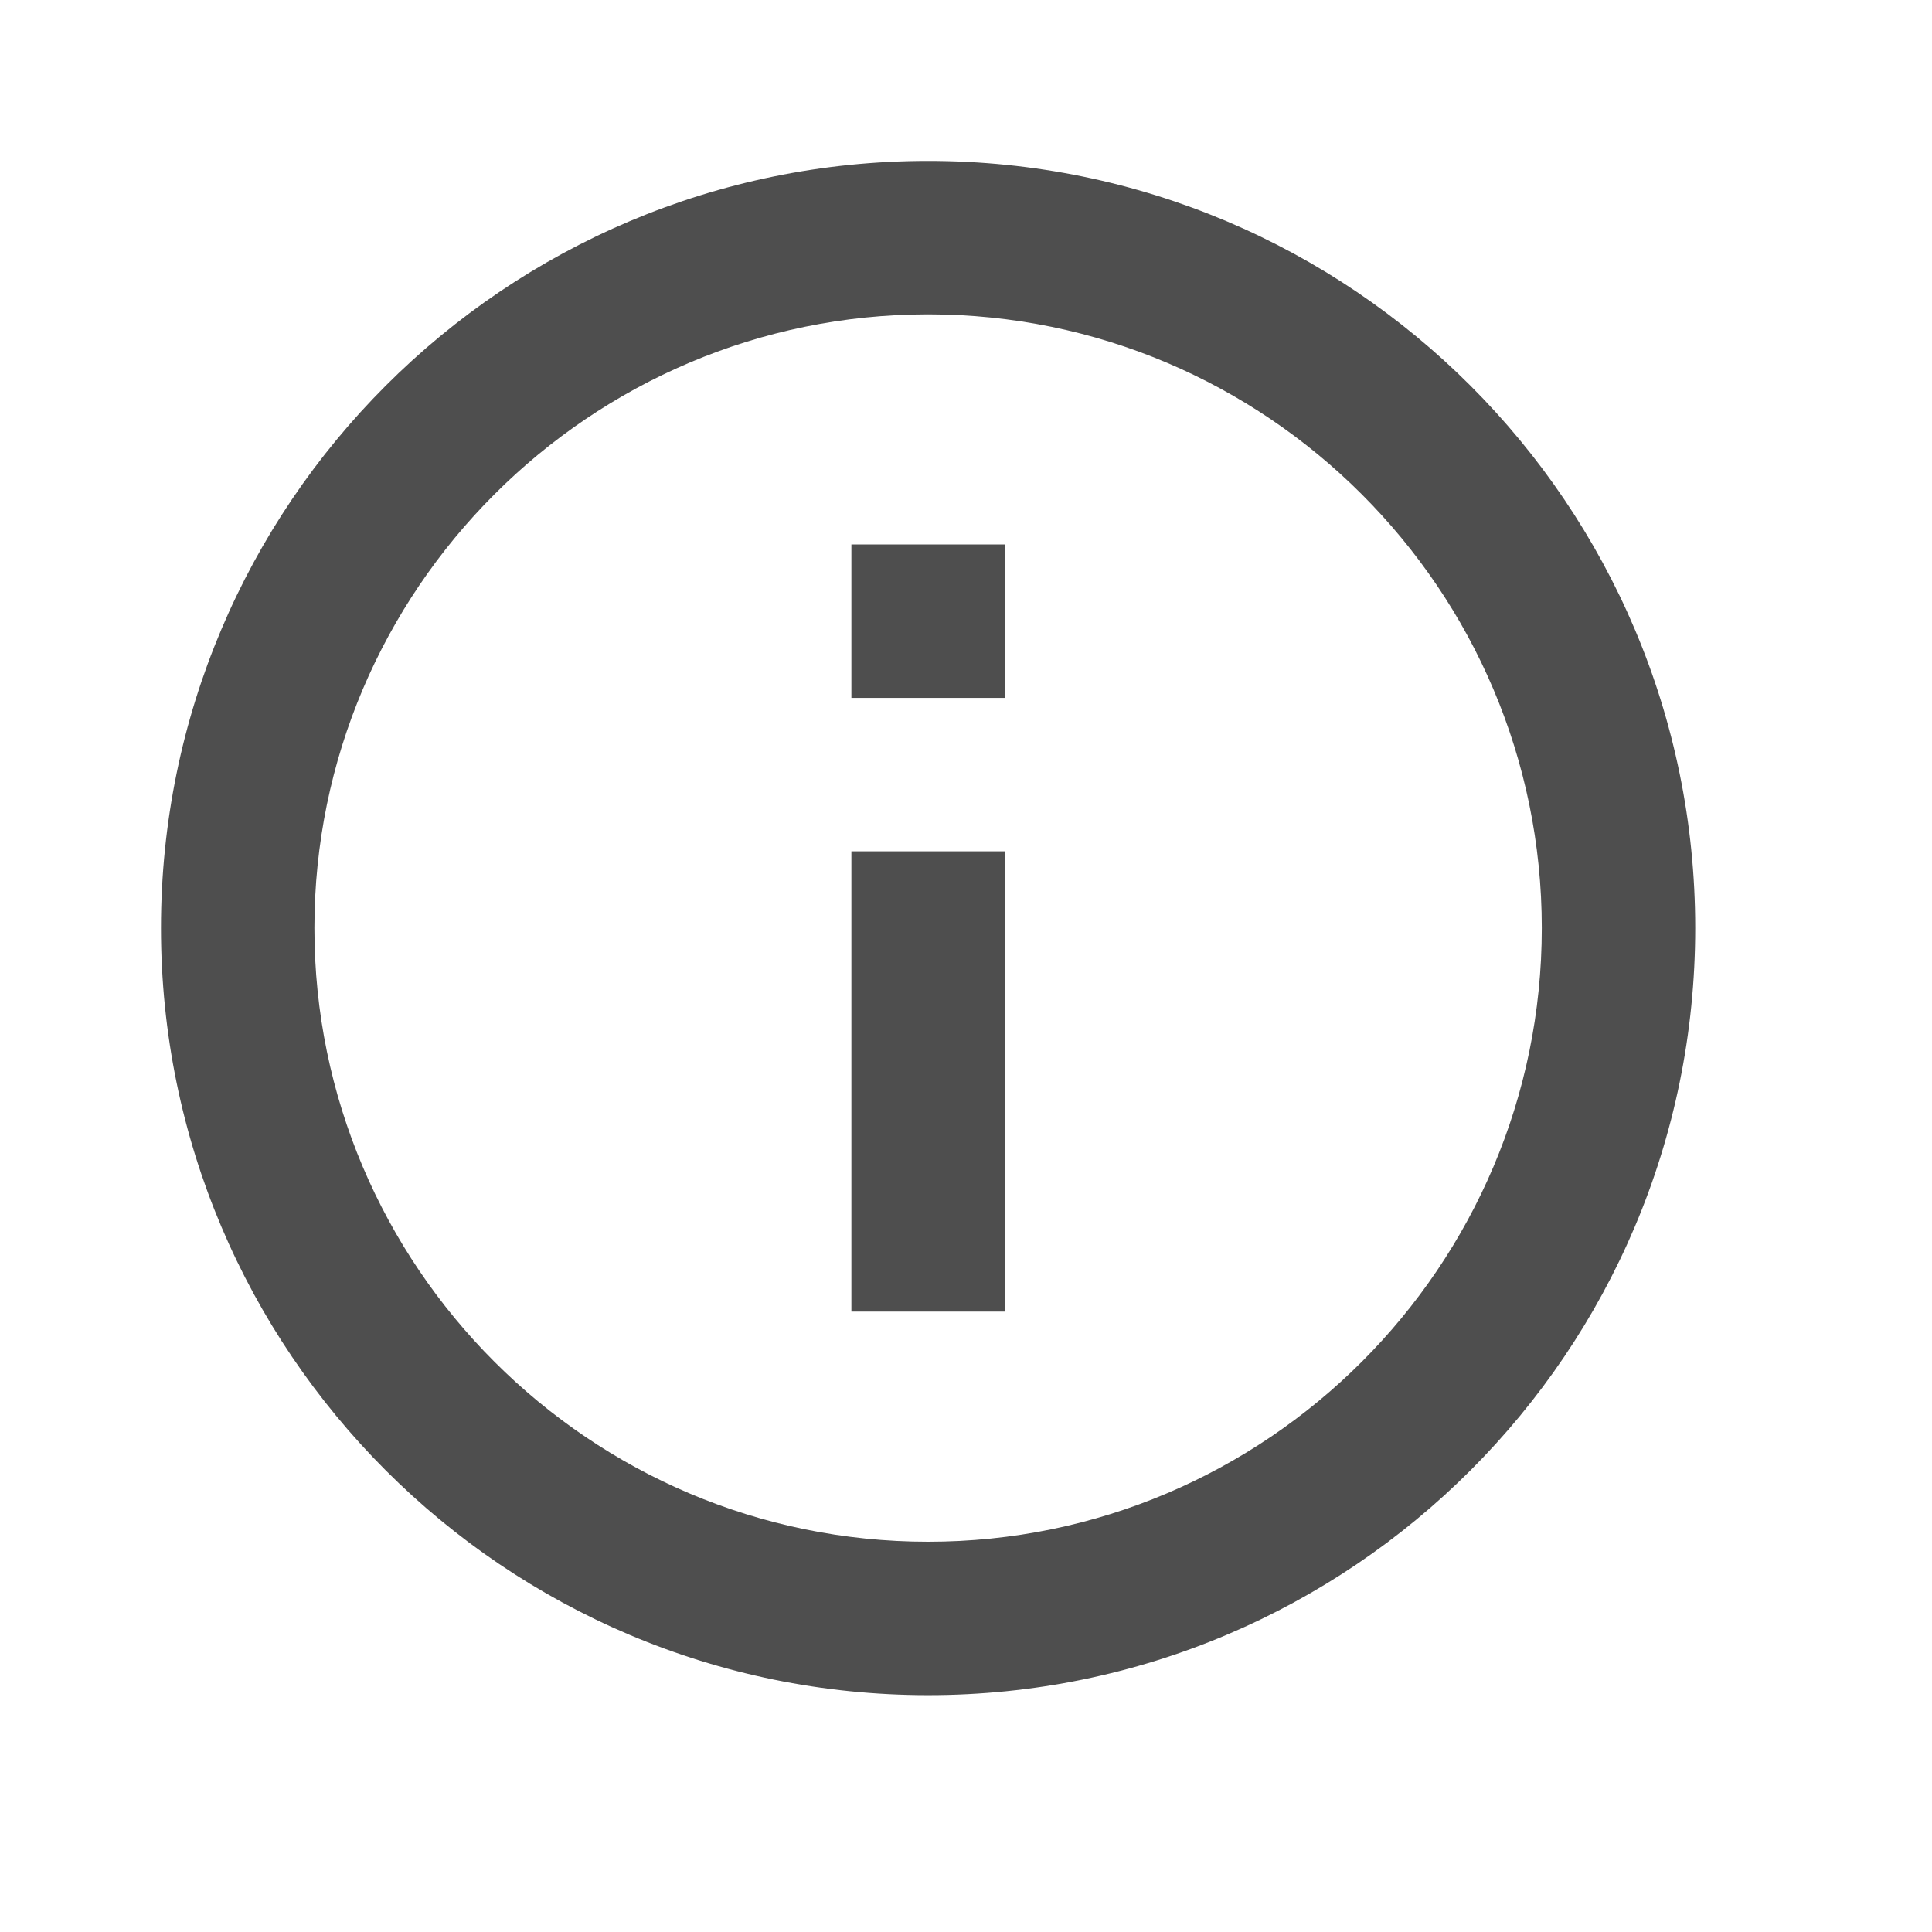
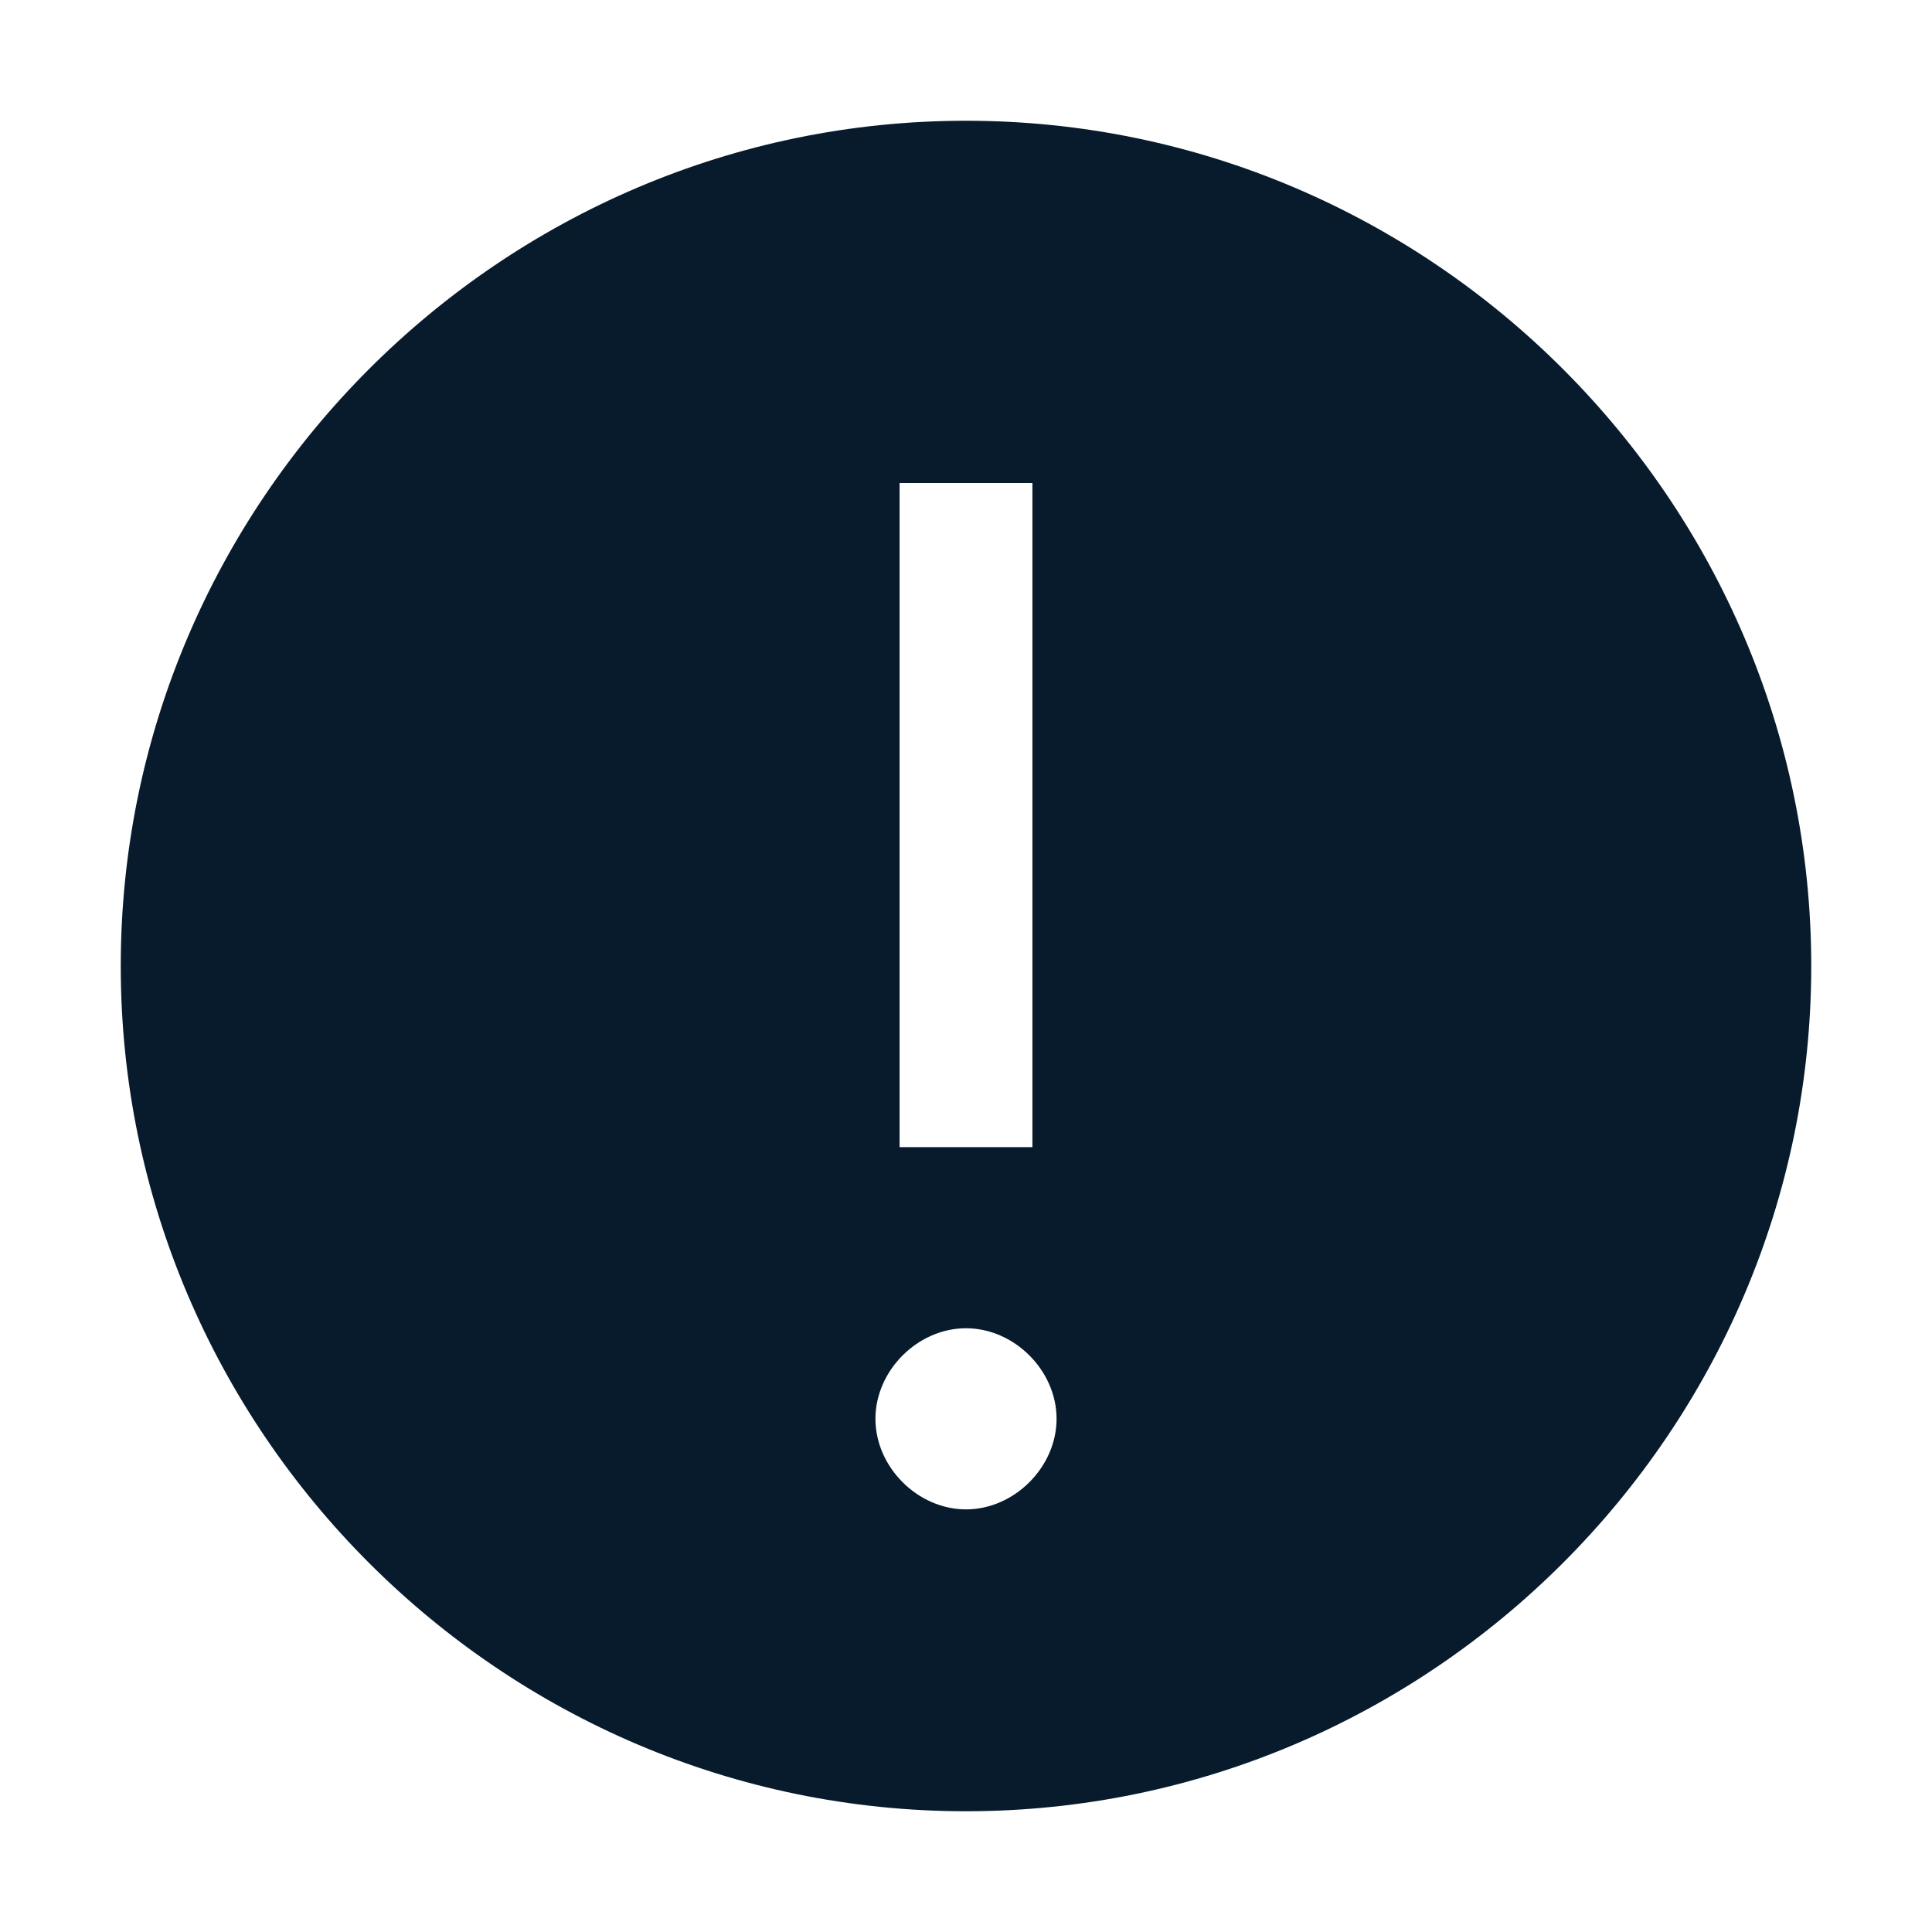
- <svg xmlns="http://www.w3.org/2000/svg" width="34" height="34" viewBox="0 0 34 34" fill="none">
-   <path d="M14.983 9.582H17.683V12.282H14.983V9.582ZM14.983 14.982H17.683V23.082H14.983V14.982ZM16.333 2.832C8.881 2.832 2.833 8.88 2.833 16.332C2.833 23.784 8.881 29.832 16.333 29.832C23.785 29.832 29.833 23.784 29.833 16.332C29.833 8.88 23.785 2.832 16.333 2.832ZM16.333 27.132C10.38 27.132 5.533 22.285 5.533 16.332C5.533 10.379 10.38 5.532 16.333 5.532C22.287 5.532 27.133 10.379 27.133 16.332C27.133 22.285 22.287 27.132 16.333 27.132Z" fill="#4E4E4E" />
+ <svg xmlns="http://www.w3.org/2000/svg" width="24" height="24" viewBox="0 0 24 24" fill="none">
+   <path d="M12 1.5C6.225 1.5 1.5 6.225 1.5 12C1.5 17.775 6.225 22.5 12 22.5C17.775 22.5 22.5 17.775 22.5 12C22.5 6.225 17.775 1.5 12 1.5ZM11.175 6H12.825V14.25H11.175V6ZM12 18.75C11.4 18.75 10.875 18.225 10.875 17.625C10.875 17.025 11.4 16.5 12 16.5C12.6 16.5 13.125 17.025 13.125 17.625C13.125 18.225 12.6 18.75 12 18.75Z" fill="#081B2C" />
</svg>
